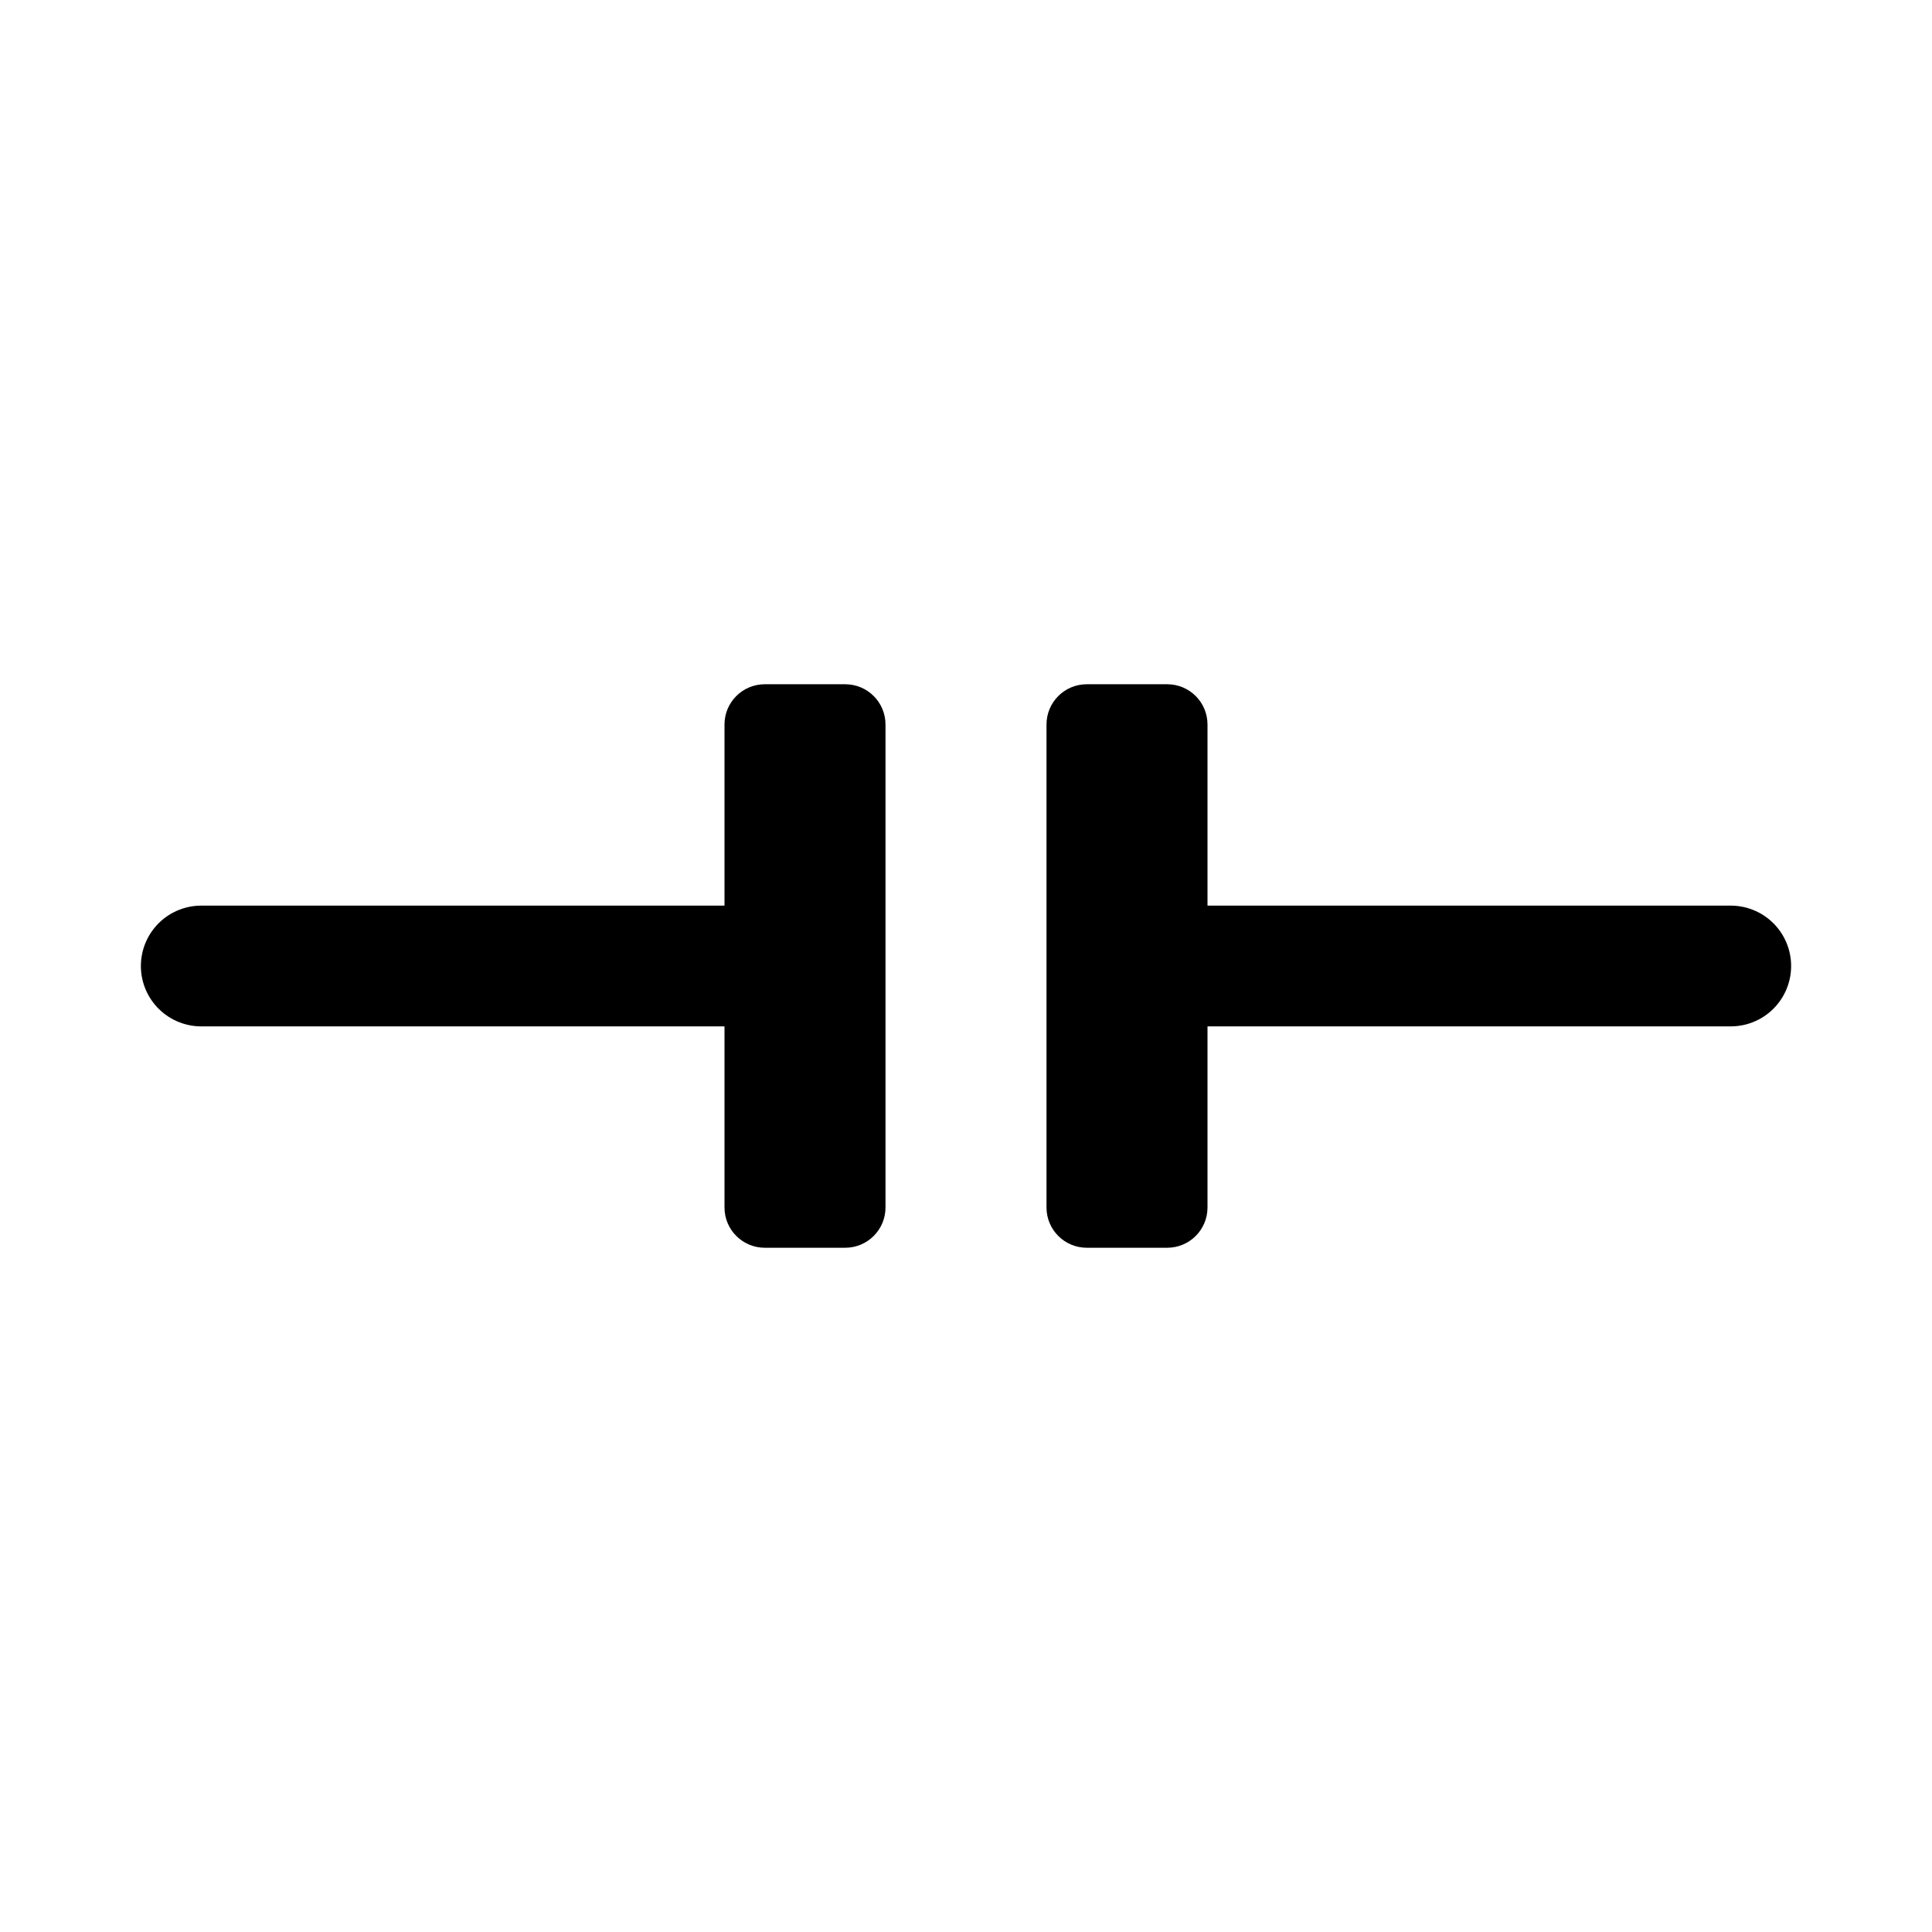
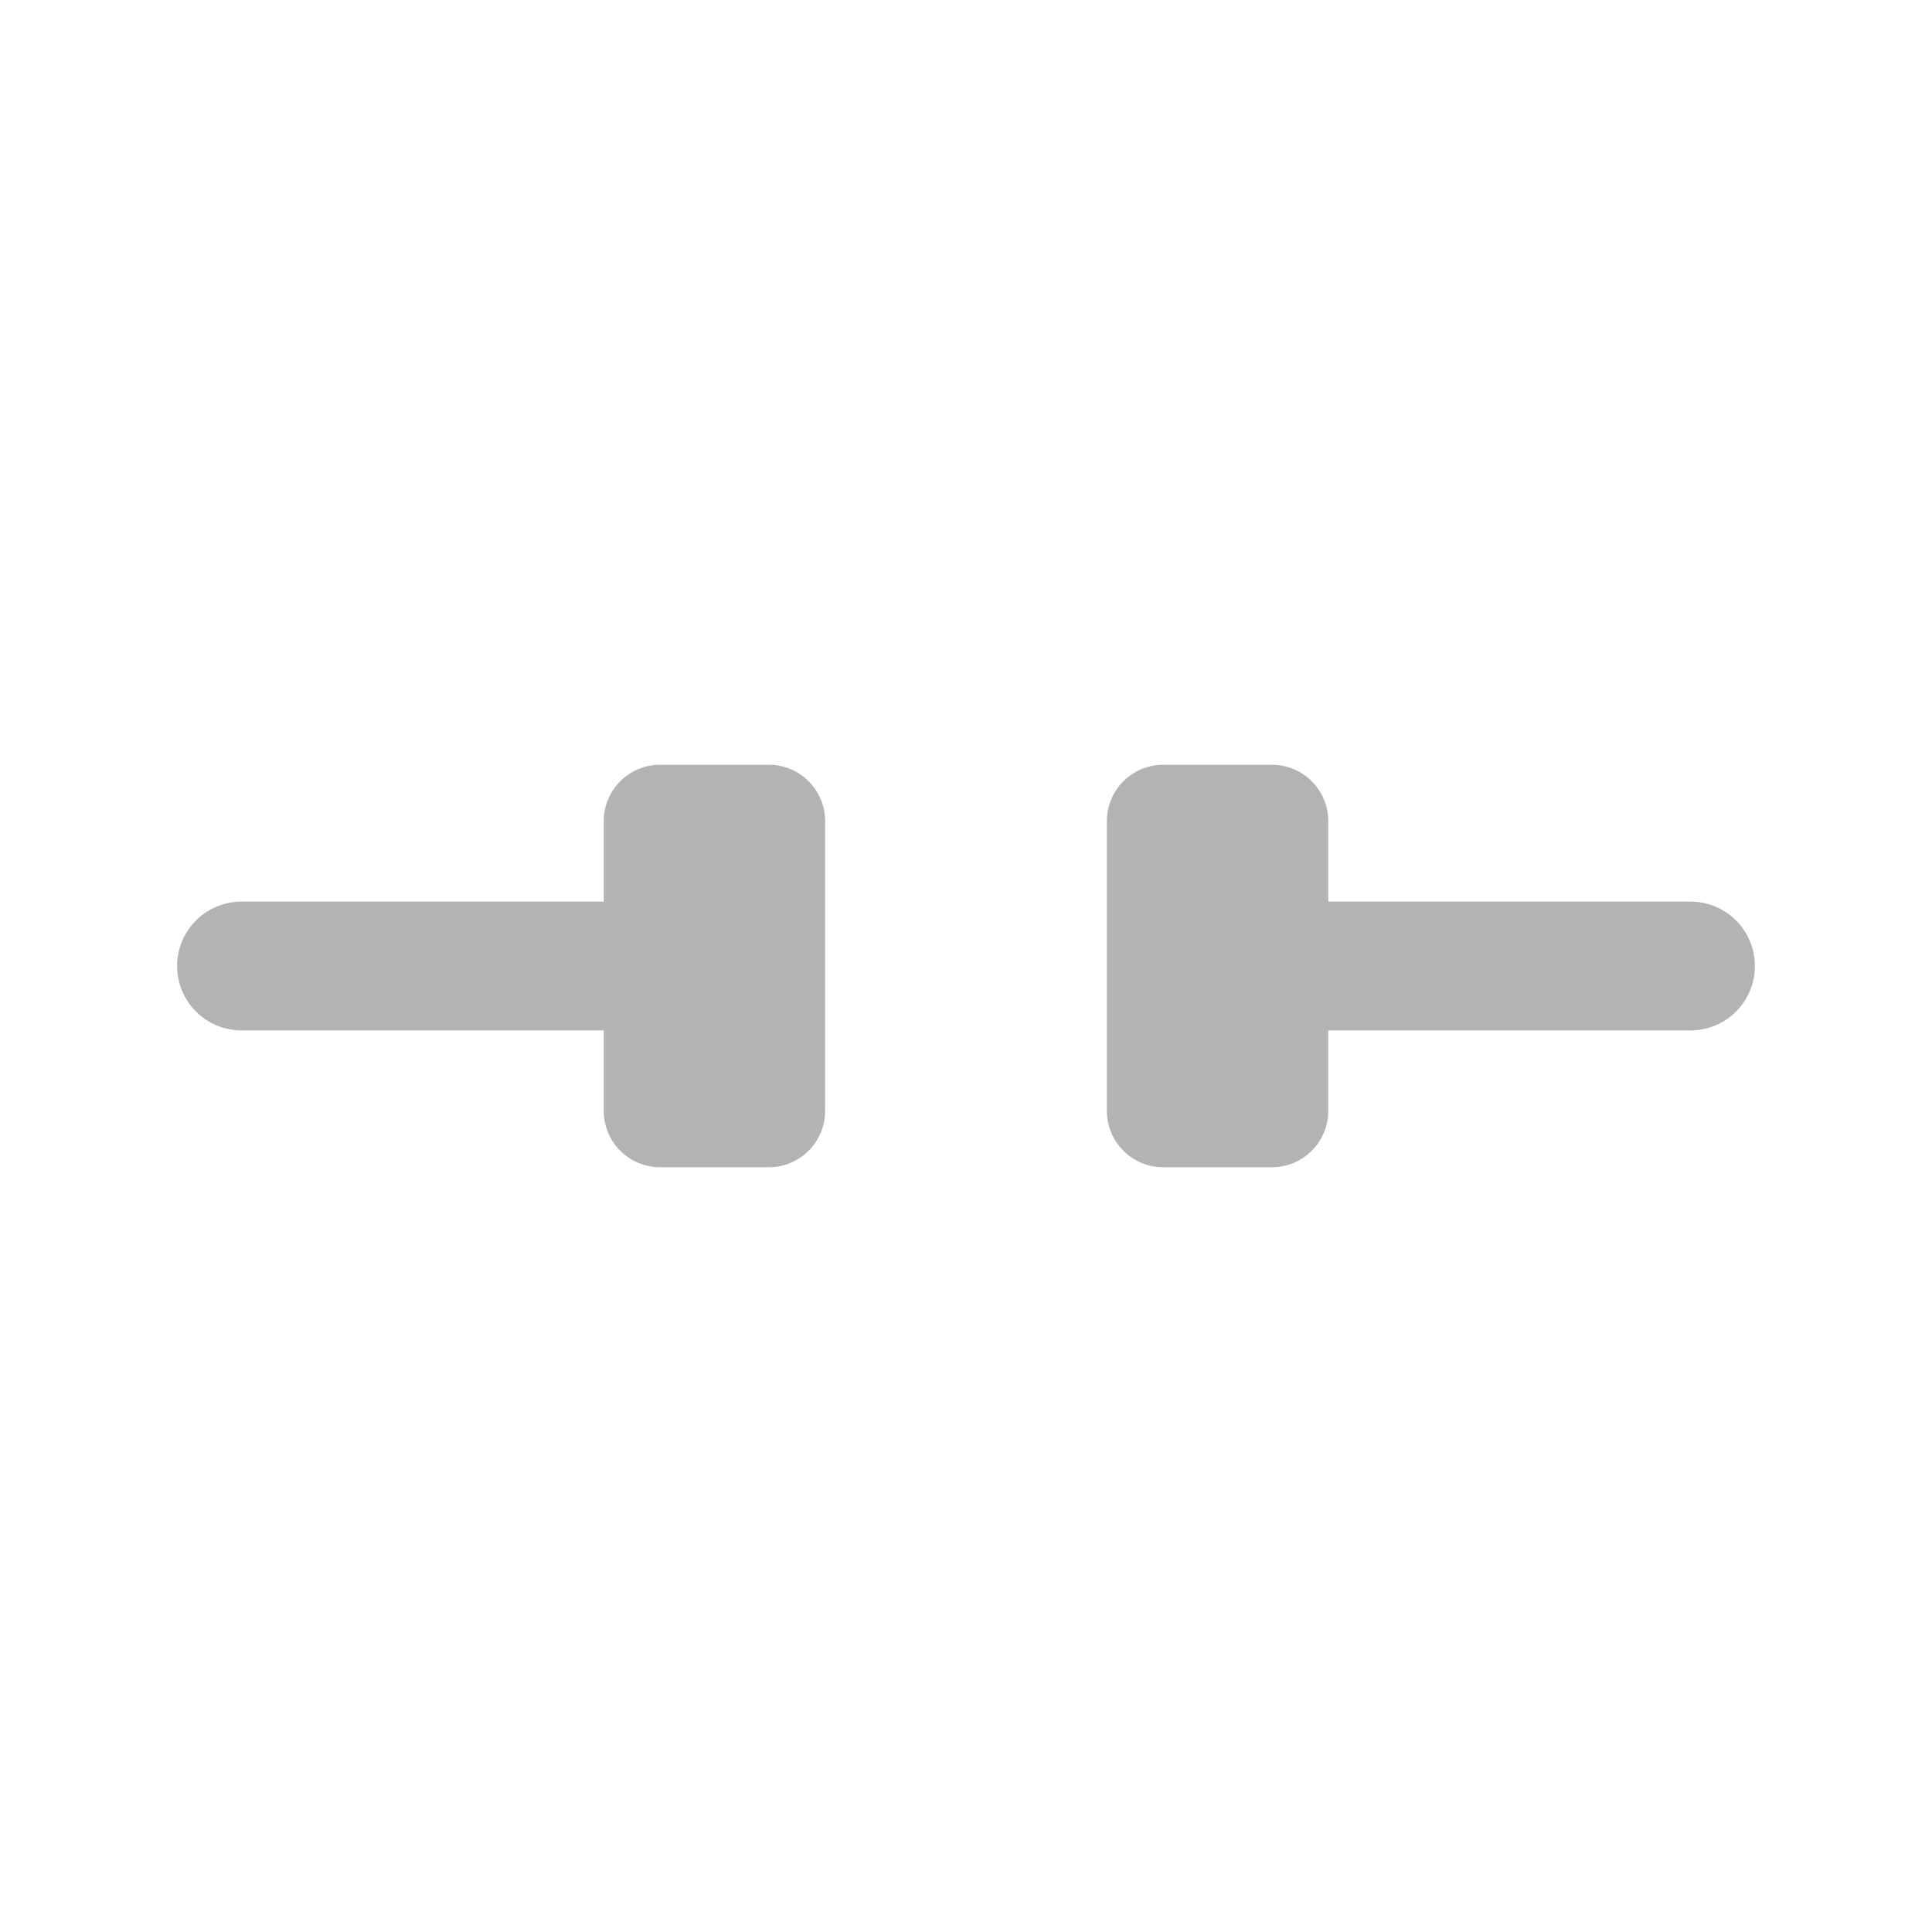
- <svg xmlns="http://www.w3.org/2000/svg" viewBox="0 0 48 48" fill="none">
-   <path d="M5 24 H19" stroke="#000000" stroke-width="3" stroke-linecap="round" />
-   <rect x="18" y="17" width="4" height="14" rx="1" fill="#000000" />
-   <rect x="26" y="17" width="4" height="14" rx="1" fill="#000000" />
-   <path d="M29 24 H43" stroke="#000000" stroke-width="3" stroke-linecap="round" />
+ <svg xmlns="http://www.w3.org/2000/svg" width="48" height="48" viewBox="0 0 48 48" fill="none">
+   <path d="M6 24H15" stroke="#B3B3B3" stroke-width="3.2" stroke-linecap="round" />
+   <path d="M19.1 19H16.4C15.627 19 15 19.627 15 20.4V27.6C15 28.373 15.627 29 16.4 29H19.1C19.873 29 20.5 28.373 20.5 27.6V20.4C20.5 19.627 19.873 19 19.1 19Z" fill="#B3B3B3" />
+   <path d="M31.6 19H28.9C28.127 19 27.5 19.627 27.5 20.4V27.6C27.5 28.373 28.127 29 28.9 29H31.6C32.373 29 33 28.373 33 27.6V20.4C33 19.627 32.373 19 31.6 19Z" fill="#B3B3B3" />
+   <path d="M33 24H42" stroke="#B3B3B3" stroke-width="3.2" stroke-linecap="round" />
</svg>
